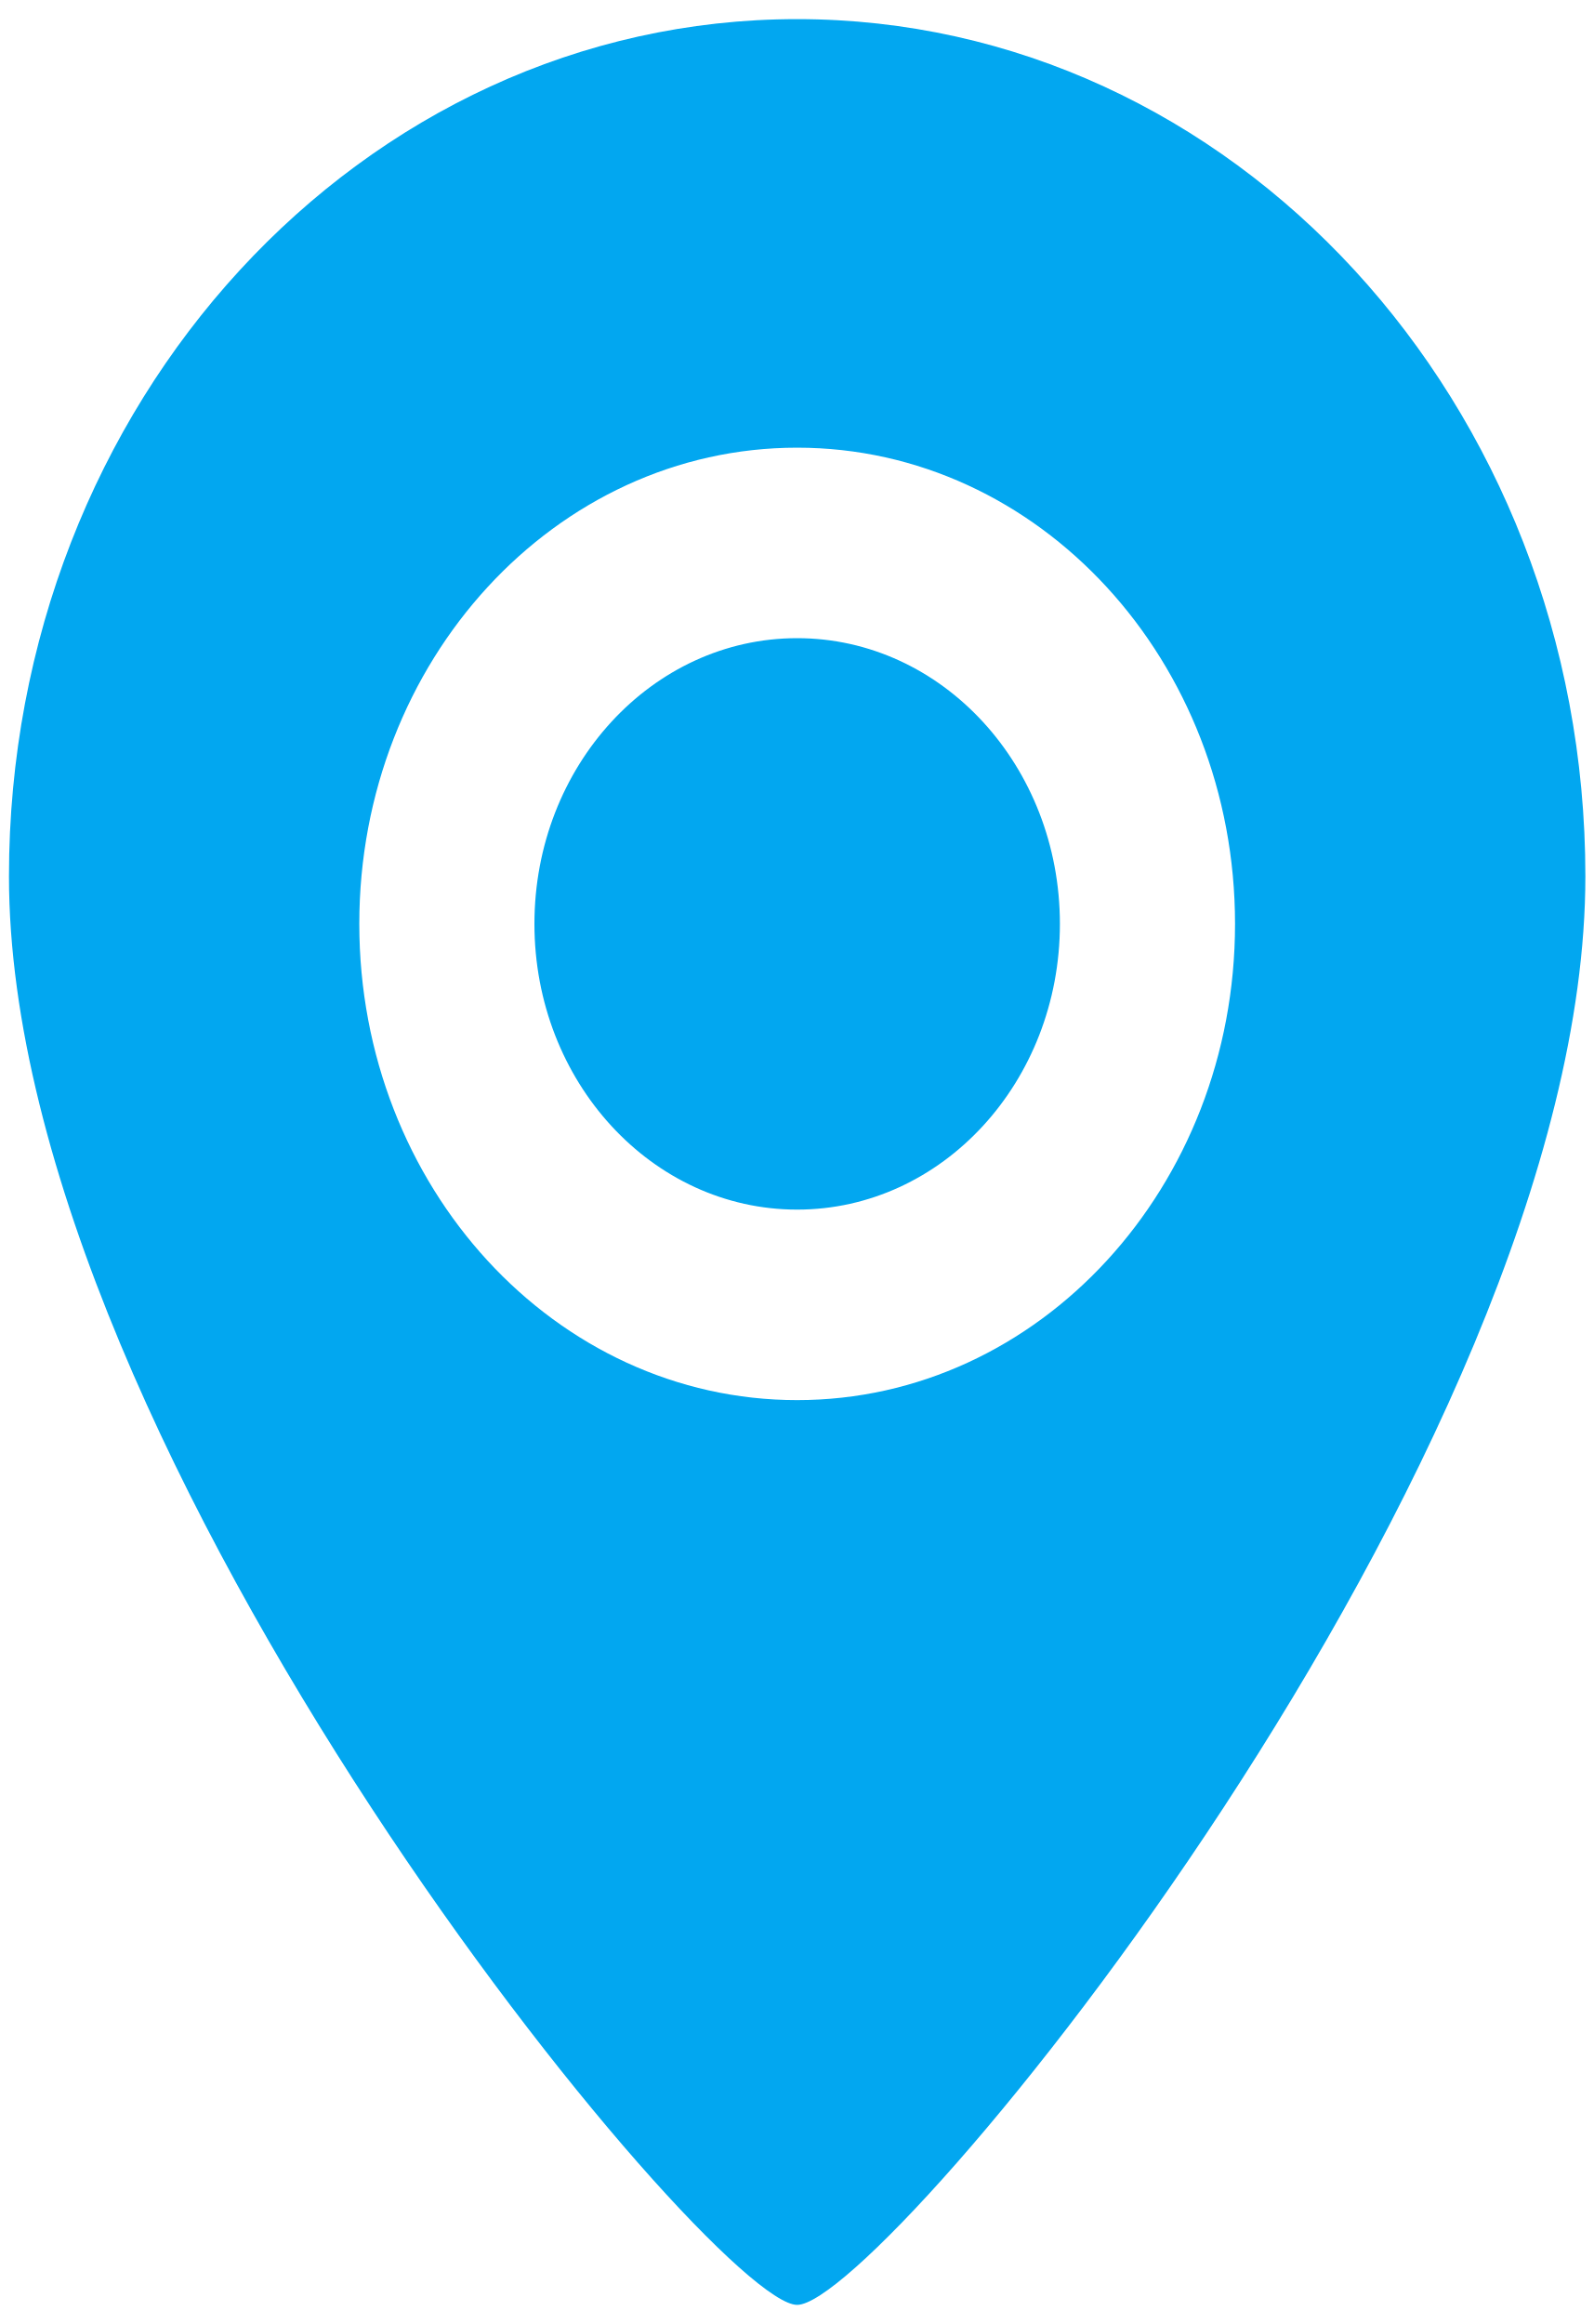
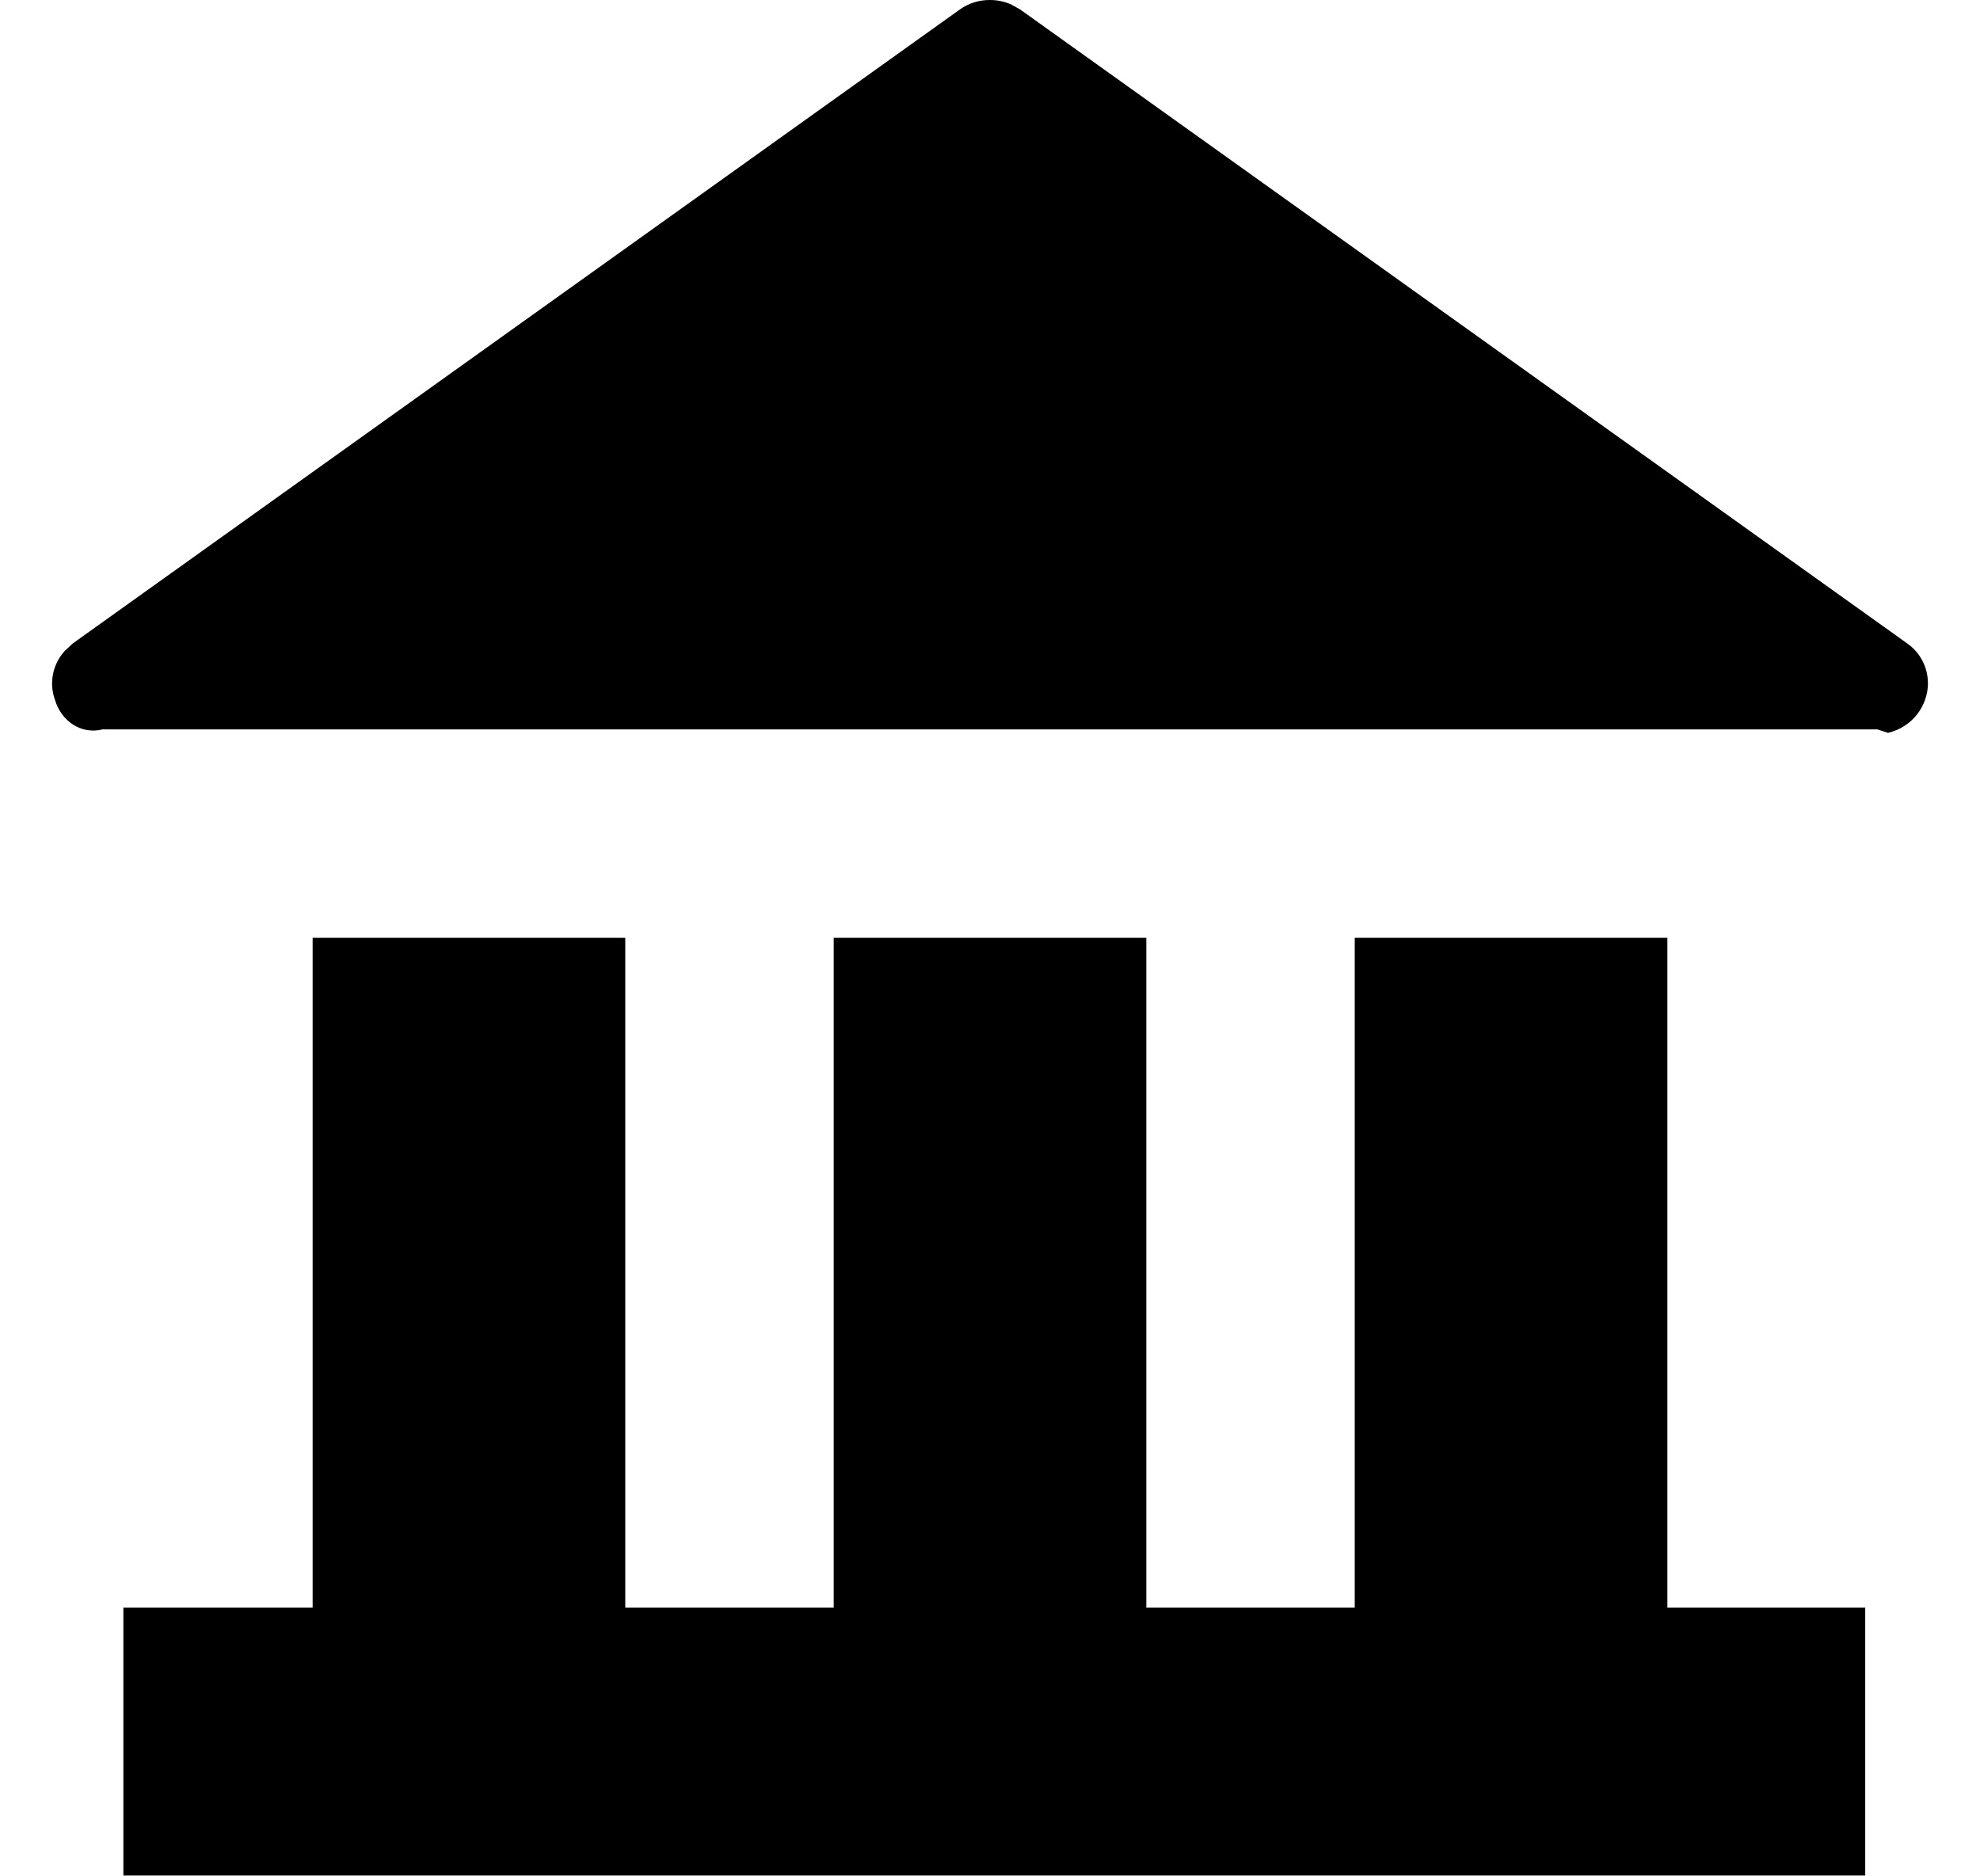
- <svg xmlns="http://www.w3.org/2000/svg" version="1.1" width="24px" height="35px">
-   <g transform="matrix(1 0 0 1 -677 -1273 )">
-     <path d="M 23.88 13.197  C 23.88 21.912  13.305 34.712  12.007 34.712  C 10.729 34.712  0.135 21.912  0.135 13.197  C 0.135 6.067  5.45 0.288  12.007 0.288  C 18.564 0.288  23.88 6.067  23.88 13.197  Z M 18.603 13.914  C 18.603 9.953  15.65 6.742  12.007 6.742  C 8.365 6.742  5.412 9.953  5.412 13.914  C 5.412 17.875  8.365 21.086  12.007 21.086  C 15.65 21.086  18.603 17.875  18.603 13.914  Z M 15.965 13.914  C 15.965 16.291  14.193 18.217  12.007 18.217  C 9.822 18.217  8.05 16.291  8.05 13.914  C 8.05 11.538  9.822 9.611  12.007 9.611  C 14.193 9.611  15.965 11.538  15.965 13.914  Z " fill-rule="nonzero" fill="#02a7f0" stroke="none" transform="matrix(1 0 0 1 677 1273 )" />
+ <svg xmlns="http://www.w3.org/2000/svg" version="1.1" width="38px" height="36px">
+   <g transform="matrix(1 0 0 1 -591 -1384 )">
+     <path d="M 26 30.857  L 26 18  L 32 18  L 32 30.857  L 35.797 30.857  L 35.797 36  L 2.368 36  L 2.368 30.857  L 26 30.857  Z M 22.178 18  L 22 18  L 22 30.857  L 16 30.857  L 16 18  L 22.178 18  Z M 11.893 18  L 12 18  L 12 30.857  L 6 30.857  L 6 18  L 11.893 18  Z M 18.424 0.18  C 18.592 0.061  18.794 -0.002  19 5.143359375E-05  C 19.137 -4.9485584986174E-05  19.273 0.028  19.399 0.082  L 19.576 0.18  L 36.604 12.351  C 36.948 12.592  37.088 13.035  36.946 13.431  C 36.834 13.751  36.565 13.991  36.234 14.066  L 36.028 14  L 1.972 14  C 1.551 14.106  1.172 13.835  1.054 13.431  C 0.938 13.108  1.011 12.748  1.242 12.495  L 1.396 12.351  L 18.424 0.18  Z " fill-rule="nonzero" fill="#000000" stroke="none" transform="matrix(1 0 0 1 591 1384 )" />
  </g>
</svg>
